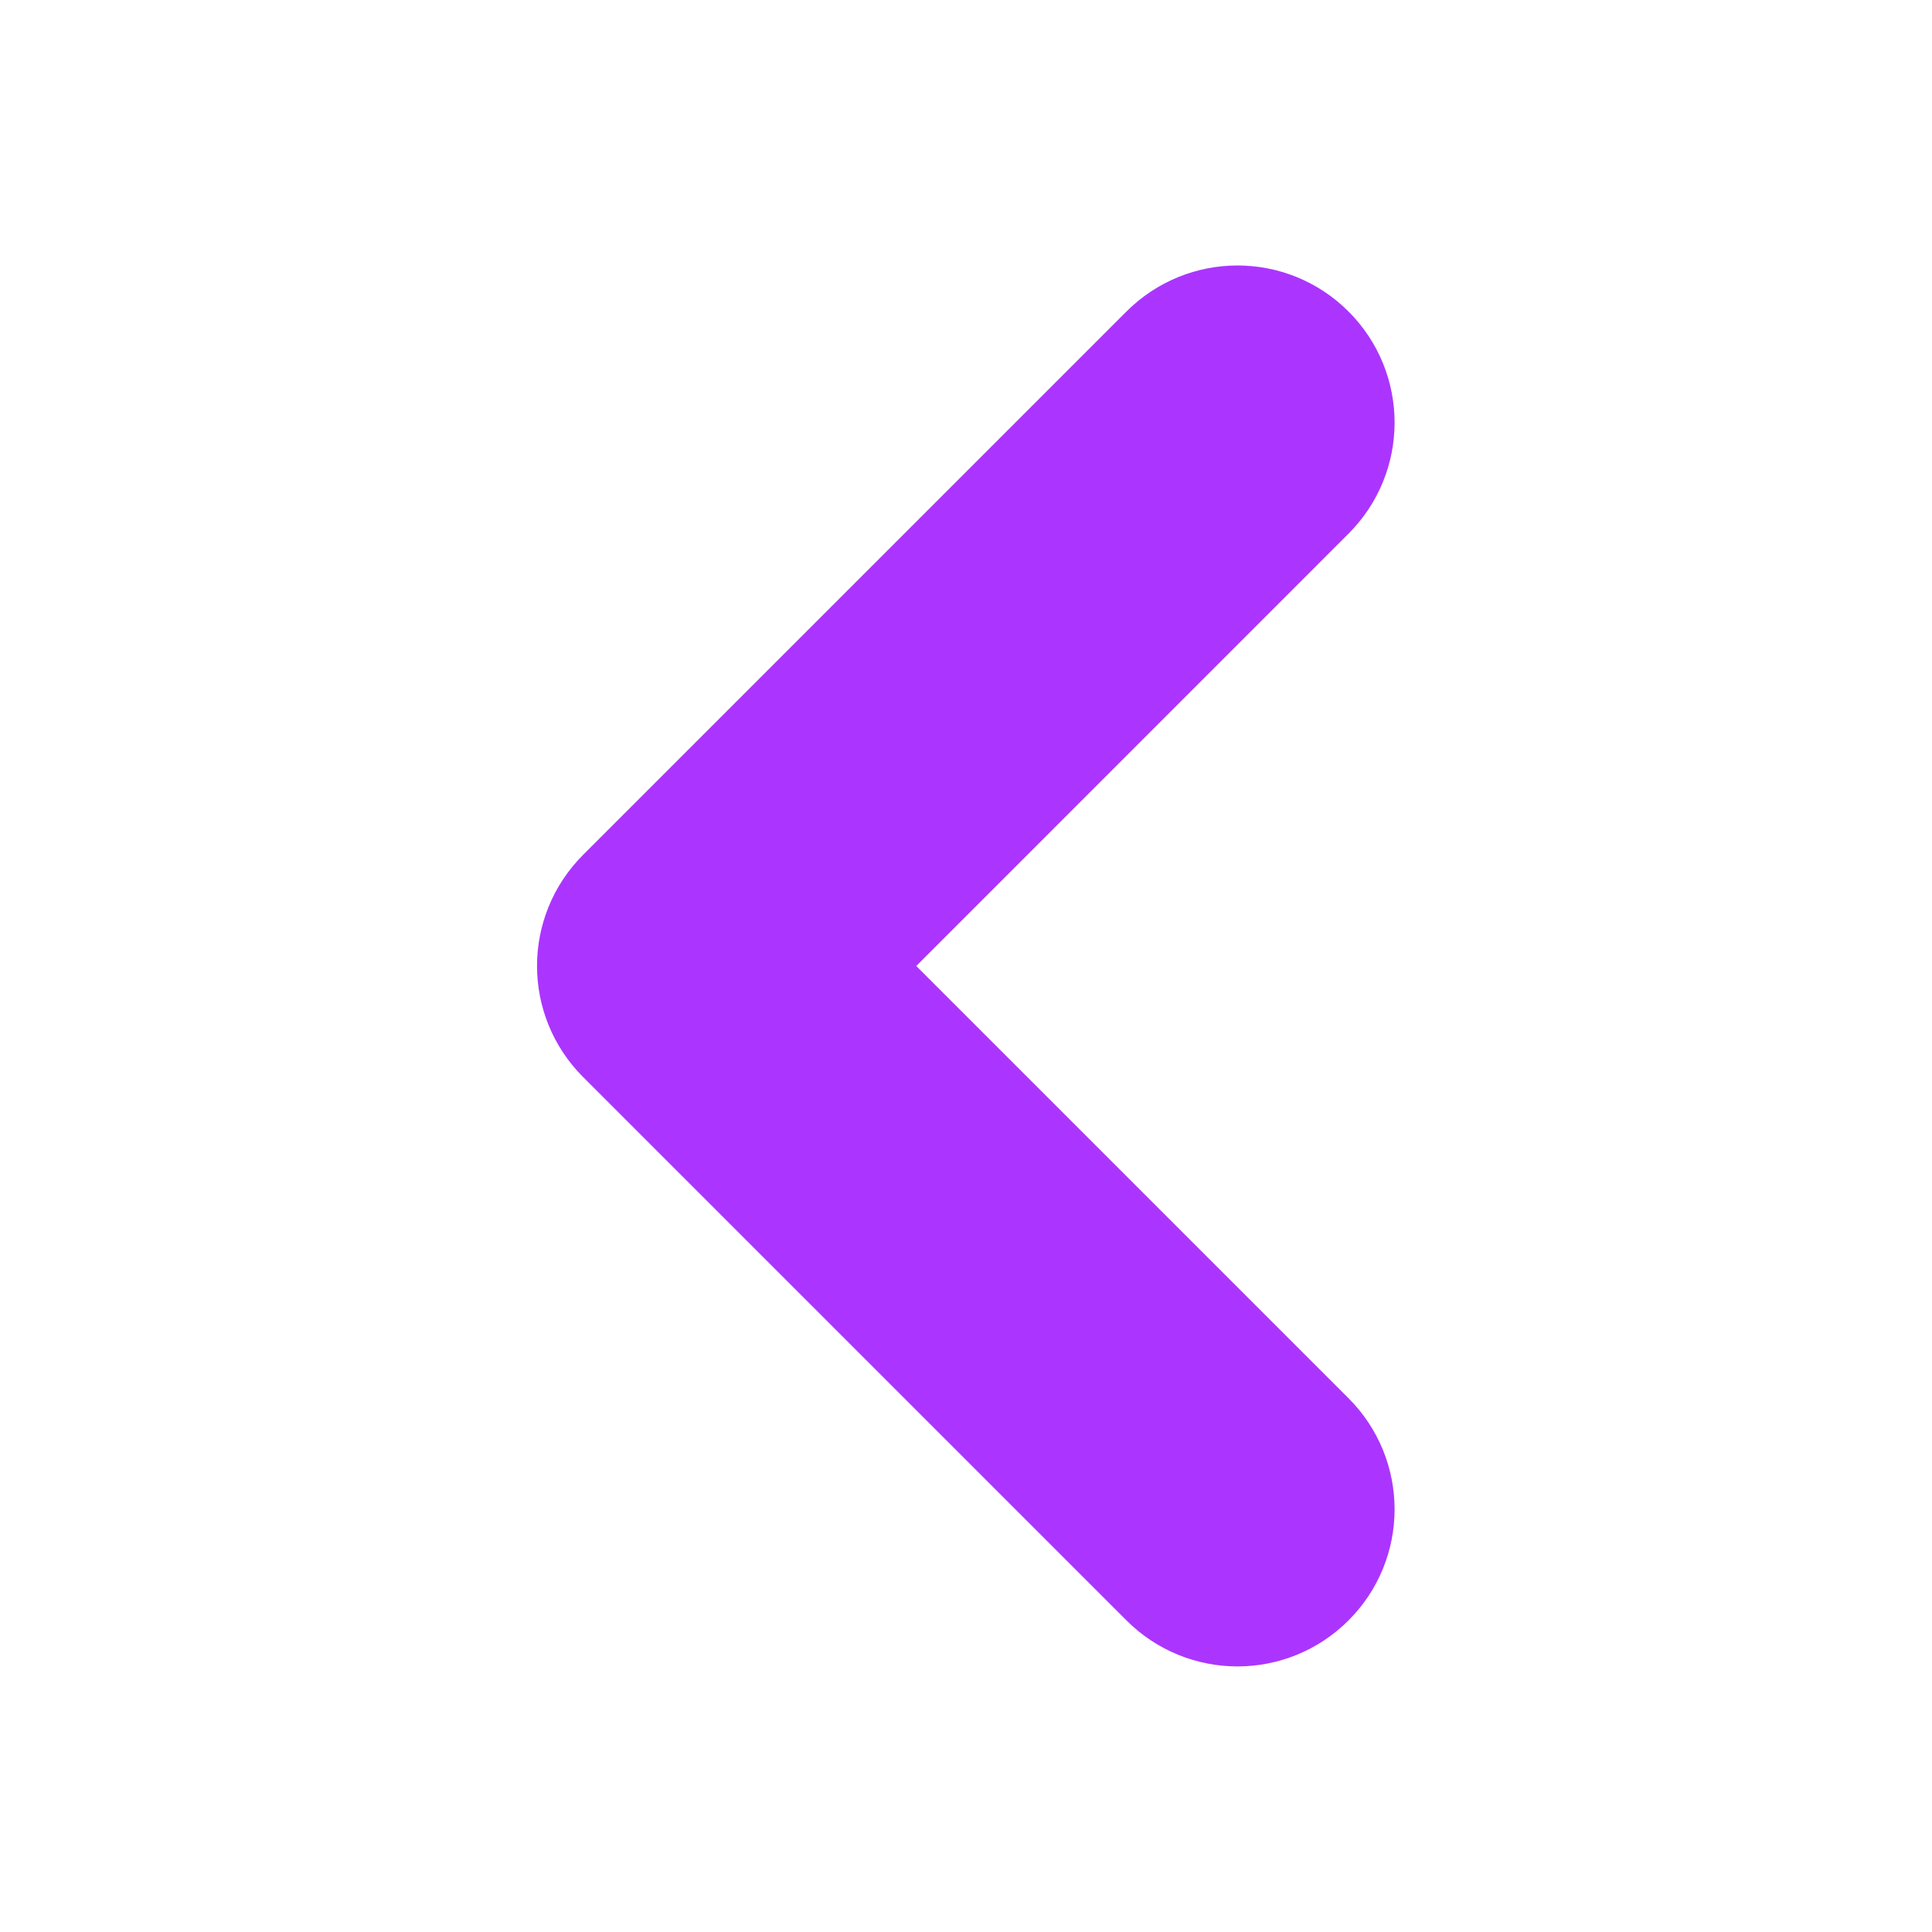
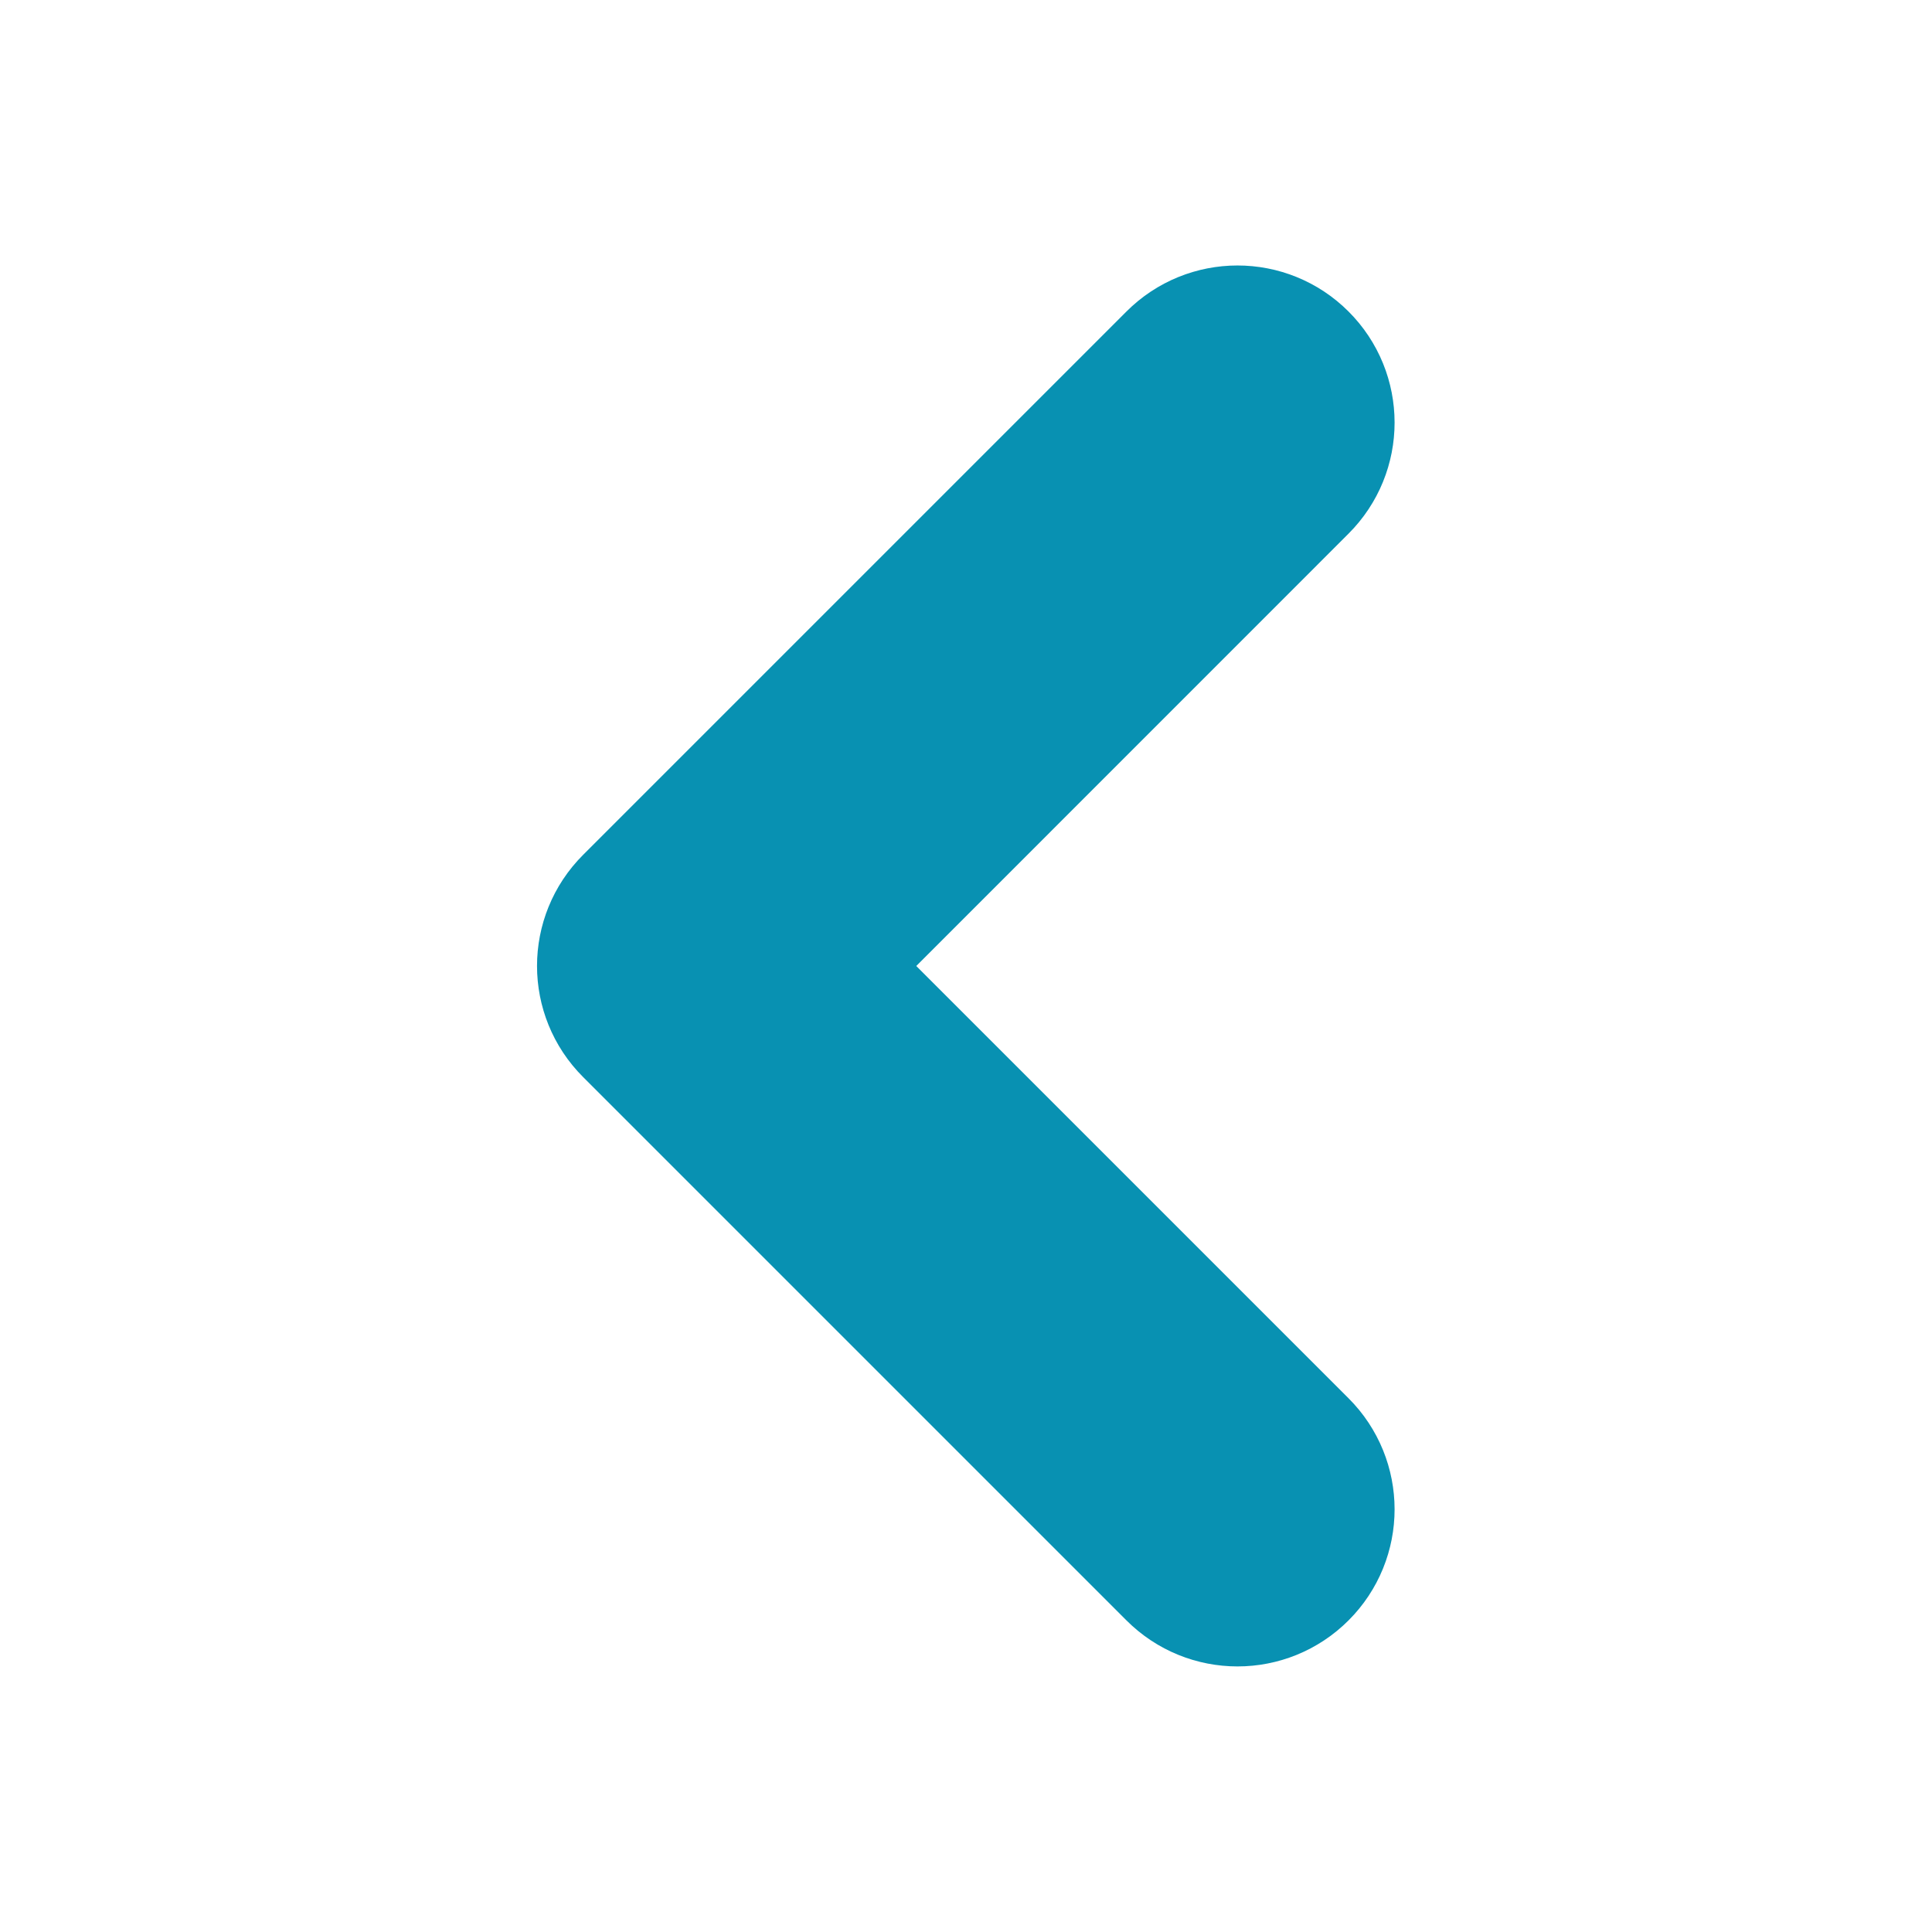
<svg xmlns="http://www.w3.org/2000/svg" width="20" height="20" viewBox="0 0 20 20" fill="none">
-   <path fill-rule="evenodd" clip-rule="evenodd" d="M13.253 3.932C13.498 4.176 13.498 4.573 13.253 4.817L8.071 10L13.253 15.182C13.498 15.426 13.498 15.823 13.253 16.067C13.009 16.312 12.612 16.312 12.368 16.067L6.743 10.442C6.498 10.198 6.498 9.801 6.743 9.557L12.368 3.932C12.612 3.687 13.009 3.687 13.253 3.932Z" fill="#AB35FF" stroke="#AB35FF" stroke-width="2" stroke-linecap="round" stroke-linejoin="round" />
+   <path fill-rule="evenodd" clip-rule="evenodd" d="M13.253 3.932C13.498 4.176 13.498 4.573 13.253 4.817L8.071 10L13.253 15.182C13.498 15.426 13.498 15.823 13.253 16.067C13.009 16.312 12.612 16.312 12.368 16.067L6.743 10.442C6.498 10.198 6.498 9.801 6.743 9.557L12.368 3.932C12.612 3.687 13.009 3.687 13.253 3.932Z" fill="#0891B2" stroke="#0891B2" stroke-width="2" stroke-linecap="round" stroke-linejoin="round" />
</svg>
